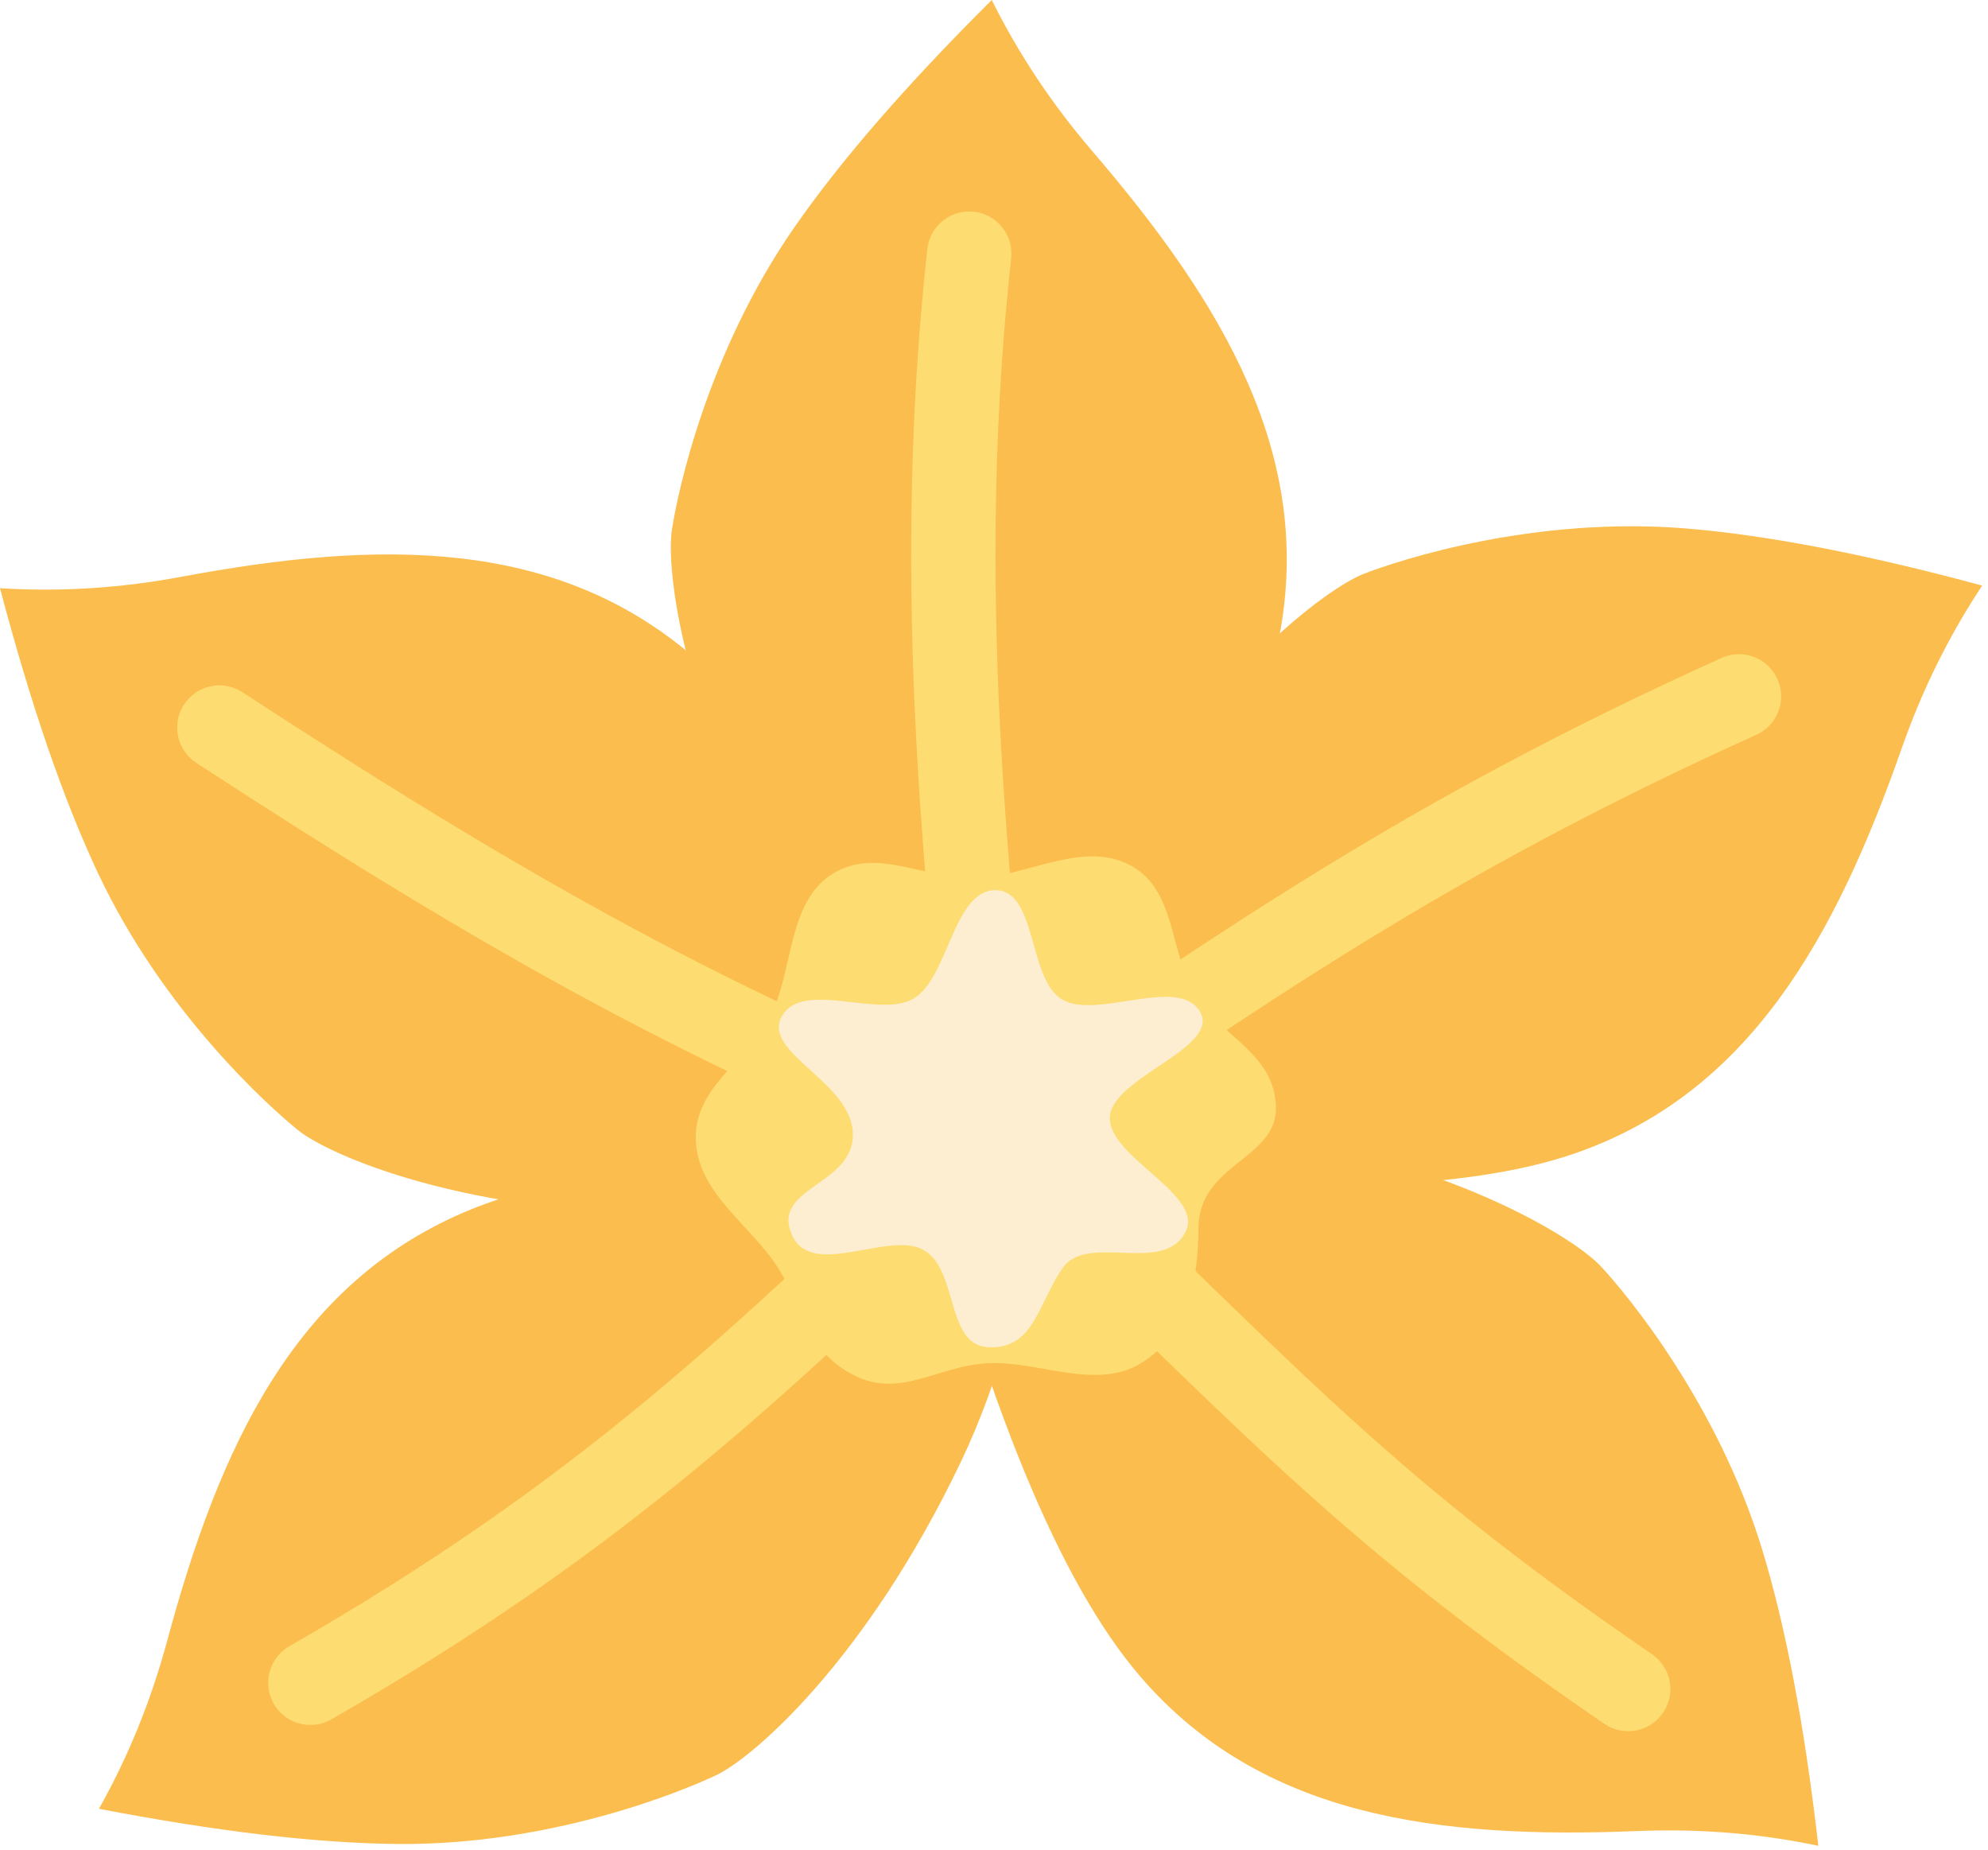
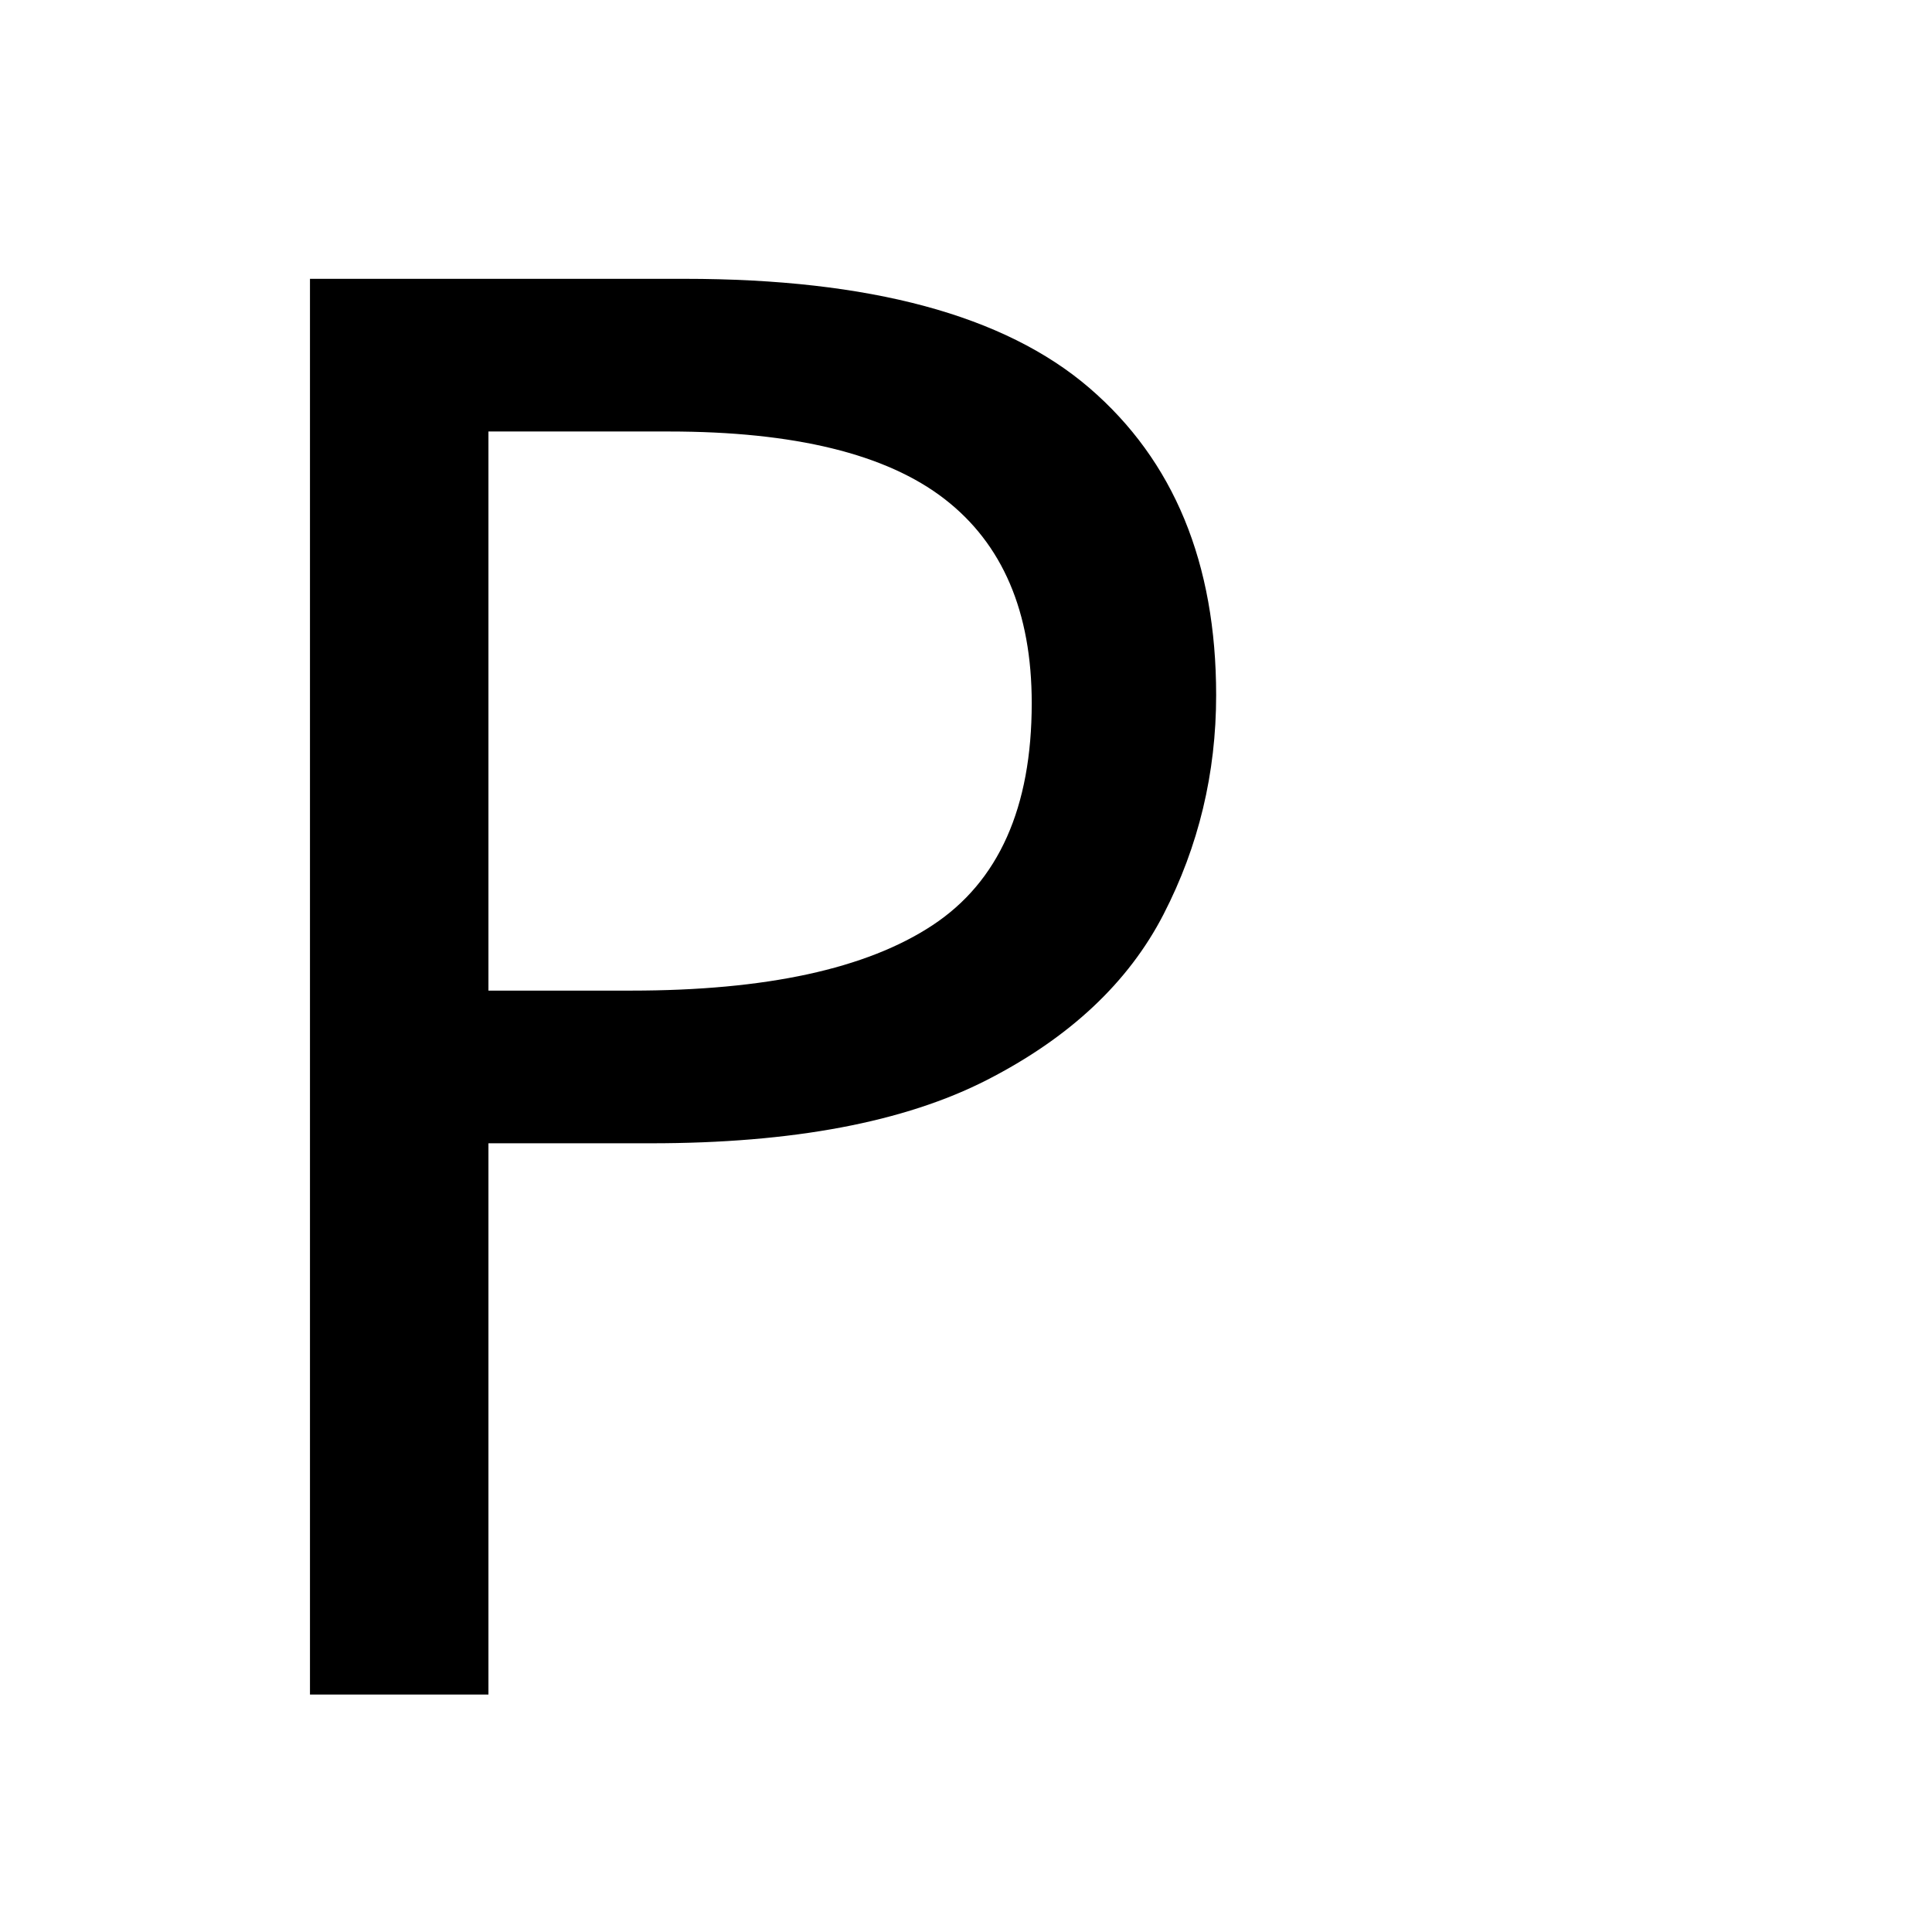
- <svg xmlns="http://www.w3.org/2000/svg" width="100%" height="100%" viewBox="0 0 330 307" version="1.1" xml:space="preserve" style="fill-rule:evenodd;clip-rule:evenodd;stroke-linecap:round;stroke-miterlimit:1;">
-   <g transform="matrix(1,0,0,1,-146.427,-22.3022)">
-     <g transform="matrix(0.91547,-0.0630144,0.0630144,0.91547,15.0287,30.1216)">
-       <g transform="matrix(1,0,0,1,0.276988,-1.52894)">
-         <g transform="matrix(0.999951,-0.00988581,0.00988581,0.999951,32.8135,5.61227)">
-           <path d="M316.082,219.063C355.126,227.798 376.682,243.856 381.105,249.436C385.528,255.017 400.208,275.896 406.138,302.716C409.319,317.102 411.294,335.187 412.065,356.972C401.67,353.91 390.871,352.166 379.669,351.741C343.505,350.367 311.968,343.822 292.199,316.822C279.02,298.822 268.23,265.397 259.828,216.548C281.488,214.68 300.239,215.518 316.082,219.063Z" style="fill:rgb(251,189,78);fill-rule:nonzero;" />
-           <clipPath id="_clip1">
-             <path d="M316.082,219.063C355.126,227.798 376.682,243.856 381.105,249.436C385.528,255.017 400.208,275.896 406.138,302.716C409.319,317.102 411.294,335.187 412.065,356.972C401.67,353.91 390.871,352.166 379.669,351.741C343.505,350.367 311.968,343.822 292.199,316.822C279.02,298.822 268.23,265.397 259.828,216.548C281.488,214.68 300.239,215.518 316.082,219.063Z" clip-rule="nonzero" />
-           </clipPath>
-           <g clip-path="url(#_clip1)">
-             <path d="M380,326C331.803,287.134 318.115,266.34 273.5,217.384" style="fill:none;stroke:rgb(253,220,113);stroke-width:15.26px;" />
-           </g>
-         </g>
-         <g transform="matrix(0.987788,-0.155803,0.155803,0.987788,17.7474,50.9877)">
-           <path d="M289.816,169.32C316.928,139.898 341.621,129.279 348.667,128.245C355.712,127.211 381.135,124.958 407.32,133.255C421.365,137.705 438.009,145.051 457.252,155.292C449.397,162.757 442.48,171.231 436.503,180.714C417.205,211.33 395.749,235.352 362.479,238.944C340.299,241.339 305.963,233.942 259.472,216.755C268.701,197.07 278.815,181.259 289.816,169.32Z" style="fill:rgb(251,189,78);fill-rule:nonzero;" />
-           <clipPath id="_clip2">
-             <path d="M289.816,169.32C316.928,139.898 341.621,129.279 348.667,128.245C355.712,127.211 381.135,124.958 407.32,133.255C421.365,137.705 438.009,145.051 457.252,155.292C449.397,162.757 442.48,171.231 436.503,180.714C417.205,211.33 395.749,235.352 362.479,238.944C340.299,241.339 305.963,233.942 259.472,216.755C268.701,197.07 278.815,181.259 289.816,169.32Z" clip-rule="nonzero" />
-           </clipPath>
-           <g clip-path="url(#_clip2)">
-             <path d="M260.776,212.519C311.911,192.51 349.097,177.252 409.888,165" style="fill:none;stroke:rgb(253,220,113);stroke-width:15.26px;" />
-           </g>
-         </g>
-         <g transform="matrix(0.987788,-0.155803,0.155803,0.987788,18.2027,47.7425)">
-           <path d="M233.607,167.149C221.715,128.948 224.887,102.256 227.52,95.64C230.153,89.024 240.933,65.889 261.226,47.378C272.111,37.449 286.803,26.72 305.304,15.191C307.832,25.728 311.704,35.958 316.919,45.881C333.758,77.916 343.807,108.517 330.258,139.114C321.225,159.513 297.63,185.53 259.473,217.167C247.054,199.322 238.432,182.65 233.607,167.149Z" style="fill:rgb(251,189,78);fill-rule:nonzero;" />
-           <clipPath id="_clip3">
-             <path d="M233.607,167.149C221.715,128.948 224.887,102.256 227.52,95.64C230.153,89.024 240.933,65.889 261.226,47.378C272.111,37.449 286.803,26.72 305.304,15.191C307.832,25.728 311.704,35.958 316.919,45.881C333.758,77.916 343.807,108.517 330.258,139.114C321.225,159.513 297.63,185.53 259.473,217.167C247.054,199.322 238.432,182.65 233.607,167.149Z" clip-rule="nonzero" />
-           </clipPath>
-           <g clip-path="url(#_clip3)">
-             <path d="M259.916,215.675C265.752,162.098 273,111.046 291.088,59" style="fill:none;stroke:rgb(253,220,113);stroke-width:15.26px;" />
-           </g>
-         </g>
-         <g transform="matrix(0.987788,-0.155803,0.155803,0.987788,17.2986,50.1738)">
-           <path d="M203.582,214.717C164.56,205.883 143.044,189.771 138.636,184.179C134.227,178.588 119.599,157.672 113.737,130.837C110.592,116.443 108.662,98.353 107.947,76.567C118.334,79.655 129.128,81.426 140.329,81.879C176.49,83.344 208.01,89.968 227.711,117.018C240.844,135.051 251.55,168.502 259.829,217.372C238.164,219.186 219.415,218.301 203.582,214.717Z" style="fill:rgb(251,189,78);fill-rule:nonzero;" />
-           <clipPath id="_clip4">
-             <path d="M203.582,214.717C164.56,205.883 143.044,189.771 138.636,184.179C134.227,178.588 119.599,157.672 113.737,130.837C110.592,116.443 108.662,98.353 107.947,76.567C118.334,79.655 129.128,81.426 140.329,81.879C176.49,83.344 208.01,89.968 227.711,117.018C240.844,135.051 251.55,168.502 259.829,217.372C238.164,219.186 219.415,218.301 203.582,214.717Z" clip-rule="nonzero" />
-           </clipPath>
-           <g clip-path="url(#_clip4)">
-             <path d="M141,110C179.372,149.706 212.972,181.653 259.39,213.002" style="fill:none;stroke:rgb(253,220,113);stroke-width:15.26px;" />
-           </g>
-         </g>
-         <g transform="matrix(0.973079,-0.230473,0.230473,0.973079,13.8795,74.1566)">
-           <path d="M229.723,264.525C202.537,293.879 177.817,304.436 170.769,305.452C163.721,306.468 138.292,308.657 112.128,300.295C98.094,295.809 81.469,288.421 62.252,278.132C70.126,270.687 77.064,262.23 83.065,252.762C102.44,222.194 123.956,198.227 157.236,194.718C179.422,192.379 213.739,199.862 260.186,217.167C250.908,236.828 240.754,252.614 229.723,264.525Z" style="fill:rgb(251,189,78);fill-rule:nonzero;" />
-           <clipPath id="_clip5">
-             <path d="M229.723,264.525C202.537,293.879 177.817,304.436 170.769,305.452C163.721,306.468 138.292,308.657 112.128,300.295C98.094,295.809 81.469,288.421 62.252,278.132C70.126,270.687 77.064,262.23 83.065,252.762C102.44,222.194 123.956,198.227 157.236,194.718C179.422,192.379 213.739,199.862 260.186,217.167C250.908,236.828 240.754,252.614 229.723,264.525Z" clip-rule="nonzero" />
-           </clipPath>
-           <g clip-path="url(#_clip5)">
-             <path d="M105.533,267.72C164.488,254.56 200.133,237.023 252.962,210.081" style="fill:none;stroke:rgb(253,220,113);stroke-width:15.26px;" />
-           </g>
-         </g>
-       </g>
-       <g transform="matrix(0.972408,-0.233289,0.233289,0.972408,7.17955,78.1919)">
-         <path d="M310.717,217.052C308.226,226.349 294.372,222.695 290.762,233.871C287.625,243.585 283.022,251.553 273.726,254.044C264.429,256.535 256.107,248.222 247.23,245.844C238.353,243.465 230,247.309 223.195,240.504C216.389,233.699 218.41,226.864 216.031,217.986C213.652,209.109 206.244,200.853 208.735,191.557C211.226,182.261 221.734,180.742 228.233,174.243C234.731,167.745 237.35,155.473 246.646,152.982C255.943,150.491 262.537,159.116 271.415,161.495C280.292,163.873 291.762,160.723 298.567,167.528C305.373,174.334 300.542,184.775 302.921,193.652C305.3,202.529 313.208,207.756 310.717,217.052Z" style="fill:rgb(253,220,113);fill-rule:nonzero;" />
-         <path d="M288.281,233.884C282.128,240.127 271.322,228.583 265.106,233.457C258.753,238.438 255.746,245.972 247.931,243.029C240.808,240.346 247.068,228.133 242.133,222.798C237.197,217.462 221.109,221.903 220.205,212.958C219.265,203.651 233.604,207.892 236.219,198.872C238.834,189.85 224.773,179.91 230.361,174.741C235.948,169.573 246.929,180.465 254.018,178.859C261.107,177.252 266.72,162.326 273.99,164.581C281.26,166.836 274.716,181.789 279.651,187.125C284.587,192.46 301.05,189.222 302.733,196.645C304.415,204.069 283.561,203.183 281.408,210.126C279.255,217.068 293.624,228.463 288.281,233.884Z" style="fill:rgb(254,238,209);fill-rule:nonzero;" />
-       </g>
-     </g>
+ <svg xmlns="http://www.w3.org/2000/svg" width="330.0px" height="330.0px" viewBox="0 0 330.0 330.0" version="1.1" id="SVGRoot">
+   <defs id="defs20780">
+     <rect x="10" y="20" width="240" height="260" id="rect30212" />
+   </defs>
+   <g id="layer1">
+     <text xml:space="preserve" id="text30210" style="fill:black;fill-opacity:1;line-height:1.25;stroke:none;font-family:sans-serif;font-style:normal;font-weight:normal;font-size:40px;white-space:pre;shape-inside:url(#rect30212)" />
+     <text xml:space="preserve" style="font-style:normal;font-variant:normal;font-weight:normal;font-stretch:normal;font-size:338.667px;line-height:1.25;font-family:Pacifico;-inkscape-font-specification:'Pacifico, Normal';font-variant-ligatures:normal;font-variant-caps:normal;font-variant-numeric:normal;font-variant-east-asian:normal;fill:#000000;fill-opacity:1;stroke:none" x="20.103" y="289.437" id="text31912">
+       <tspan id="tspan31910" x="20.103" y="289.437">P</tspan>
+     </text>
  </g>
</svg>
